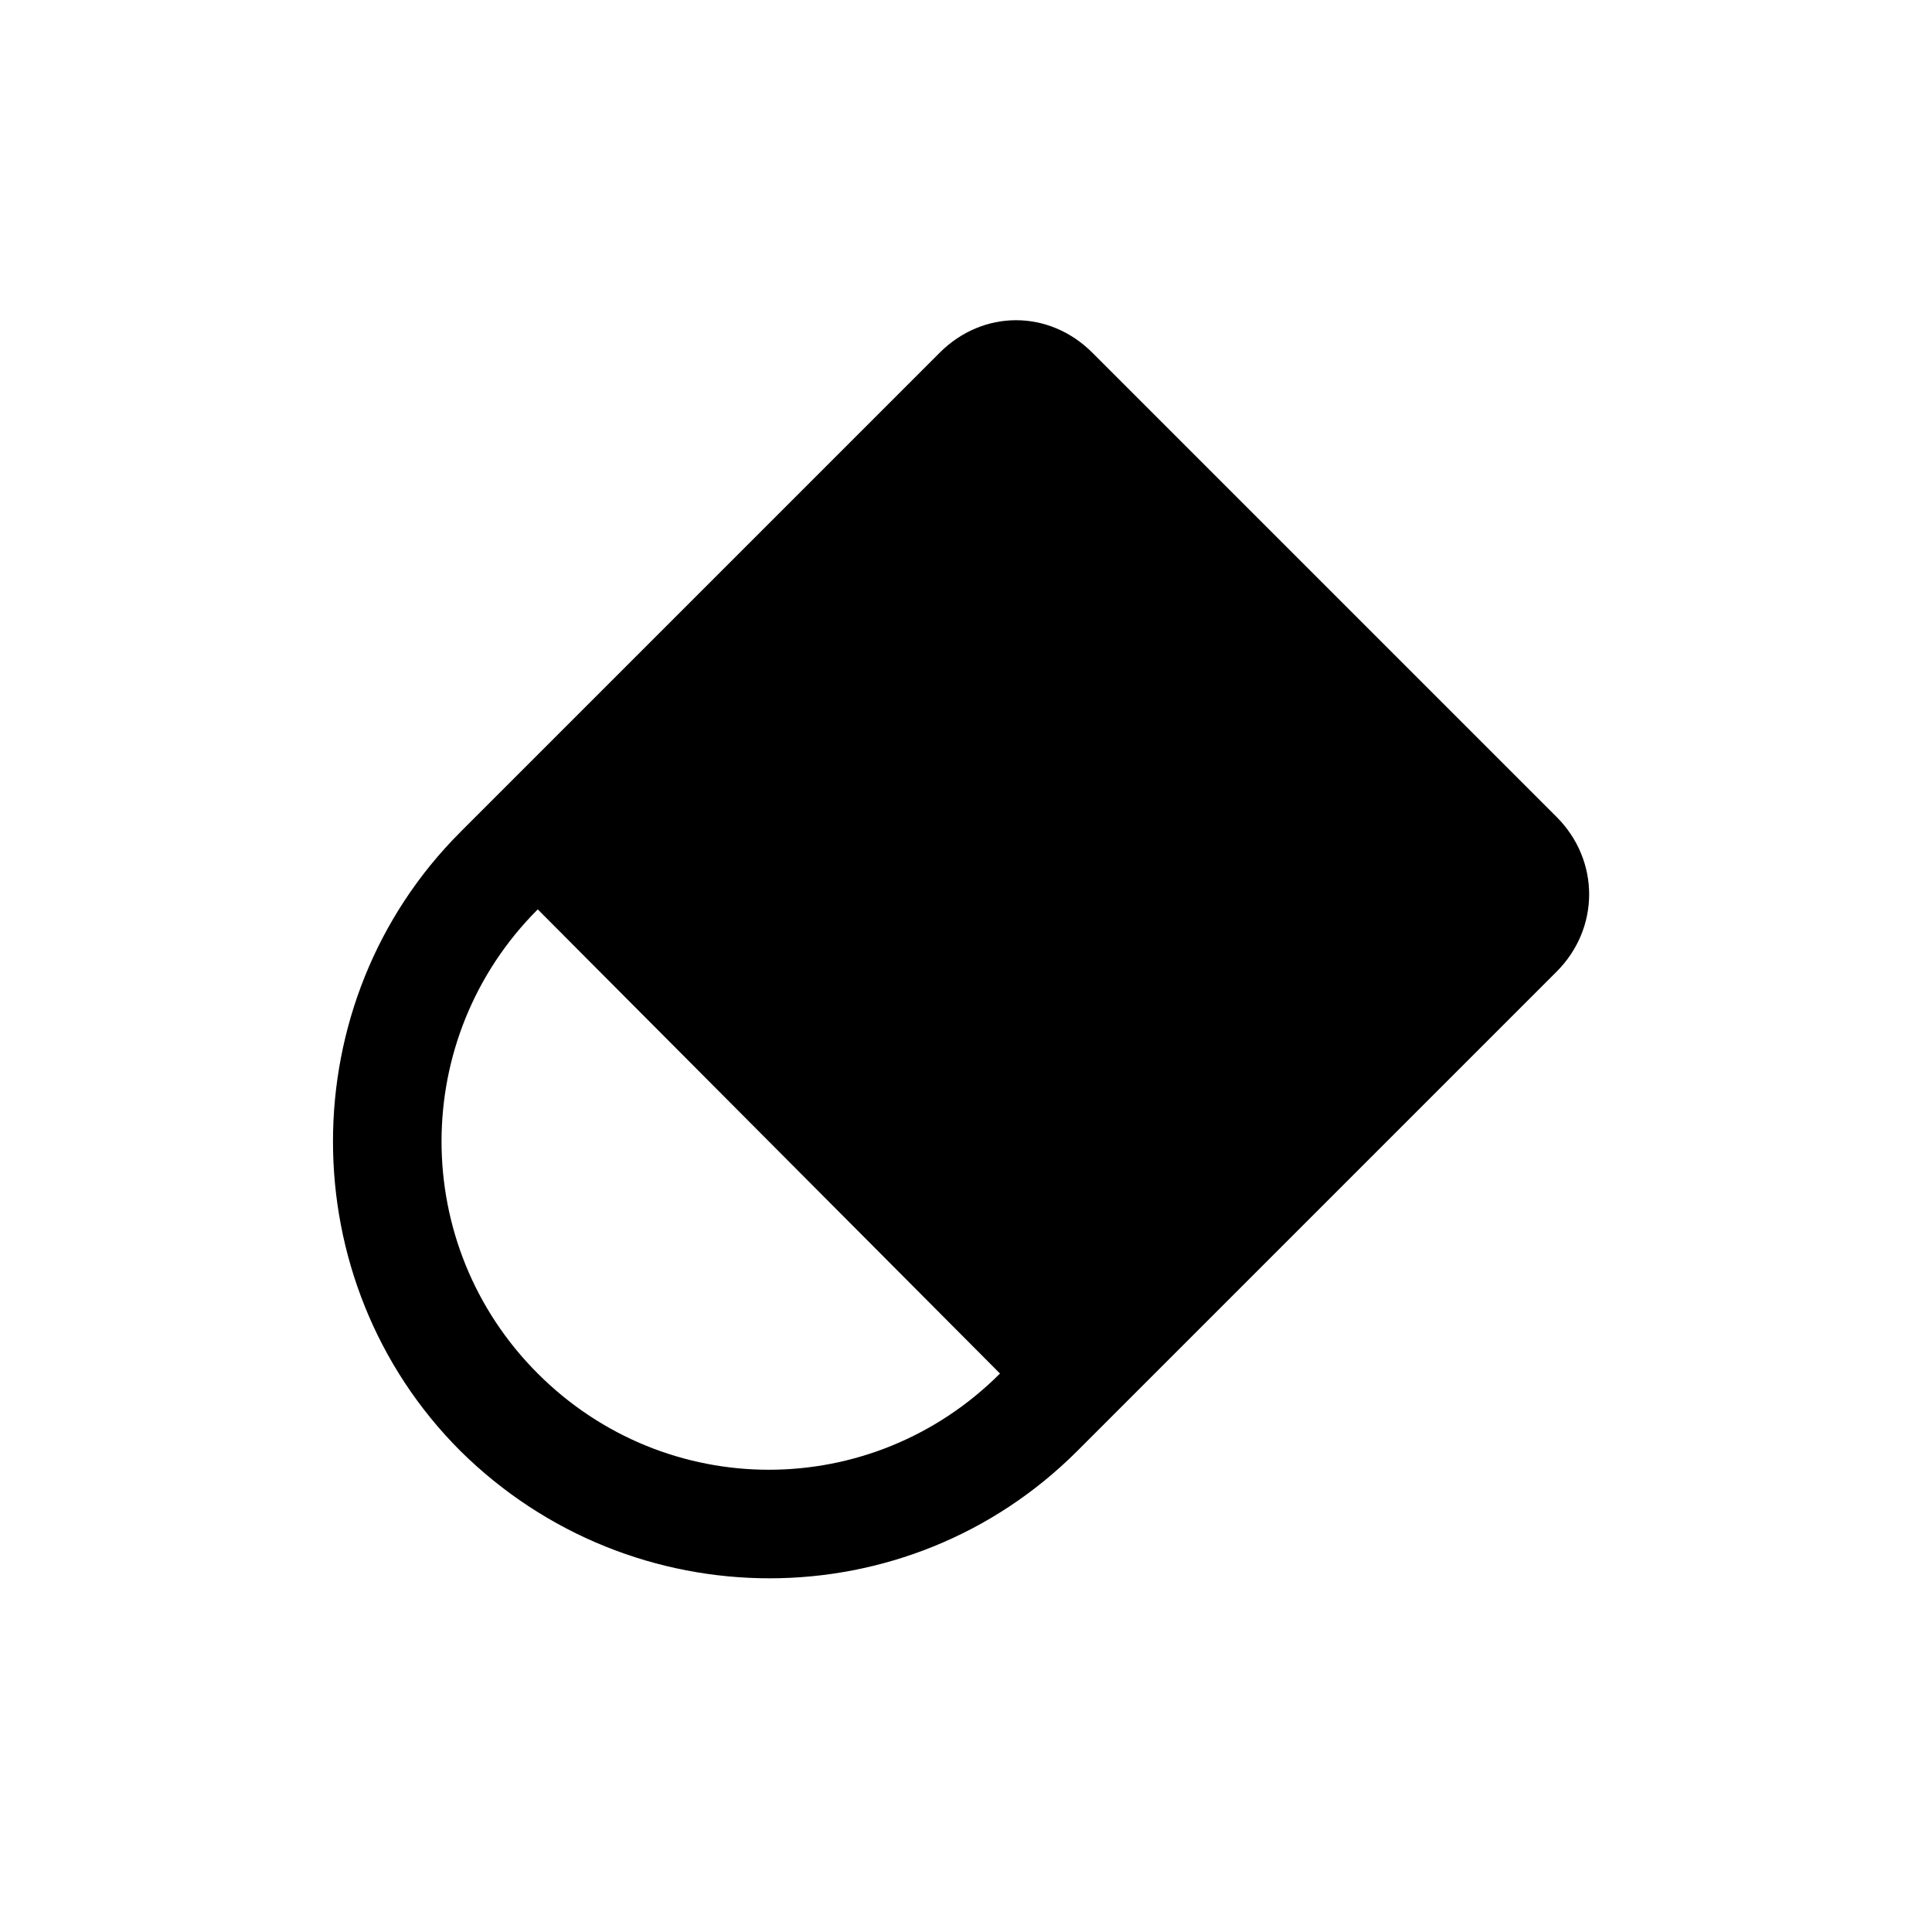
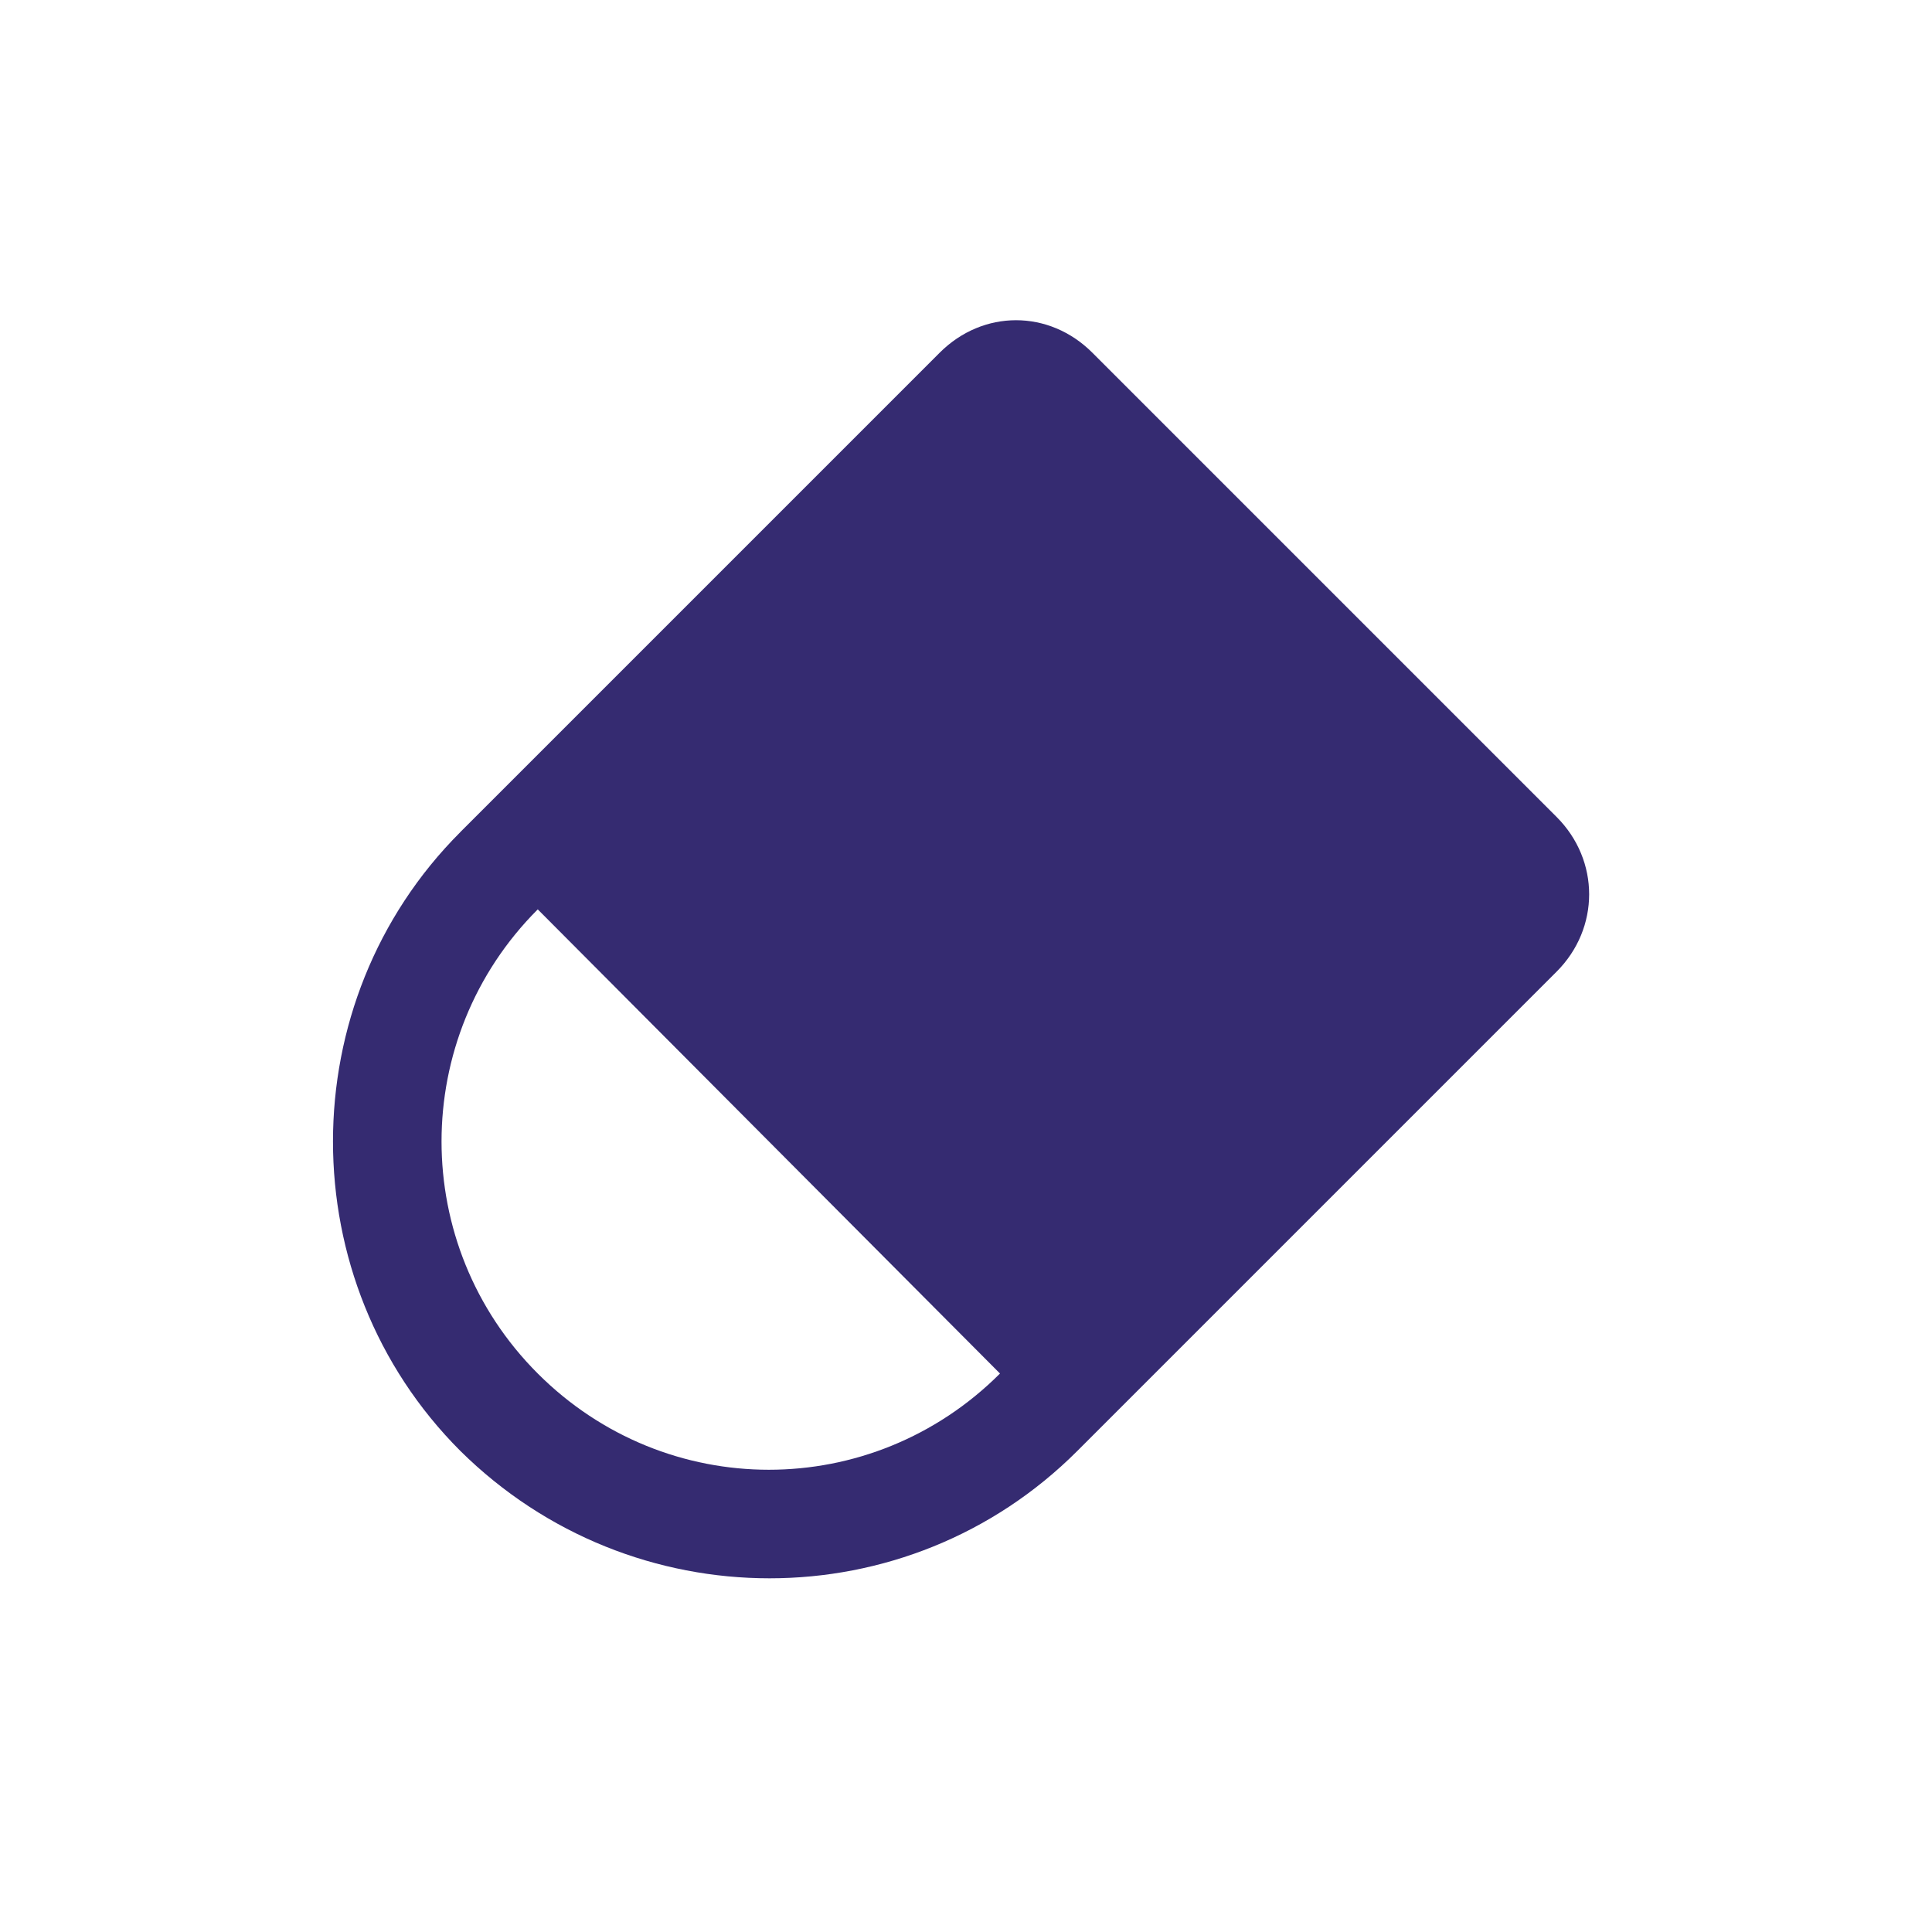
- <svg xmlns="http://www.w3.org/2000/svg" fill="#000000" width="24" height="24" viewBox="-5.5 0 32 32" version="1.1">
+ <svg xmlns="http://www.w3.org/2000/svg" stroke-width="1" fill="#352B71" width="24" height="24" viewBox="-5.5 0 32 32" version="1.1">
  <path d="M2.125 13.781l7.938-7.938c0.719-0.719 1.813-0.719 2.531 0l7.688 7.688c0.719 0.719 0.719 1.844 0 2.563l-7.938 7.938c-2.813 2.813-7.375 2.813-10.219 0-2.813-2.813-2.813-7.438 0-10.25zM11.063 22.75l-7.656-7.688c-2.125 2.125-2.125 5.563 0 7.688s5.531 2.125 7.656 0z" />
</svg>
